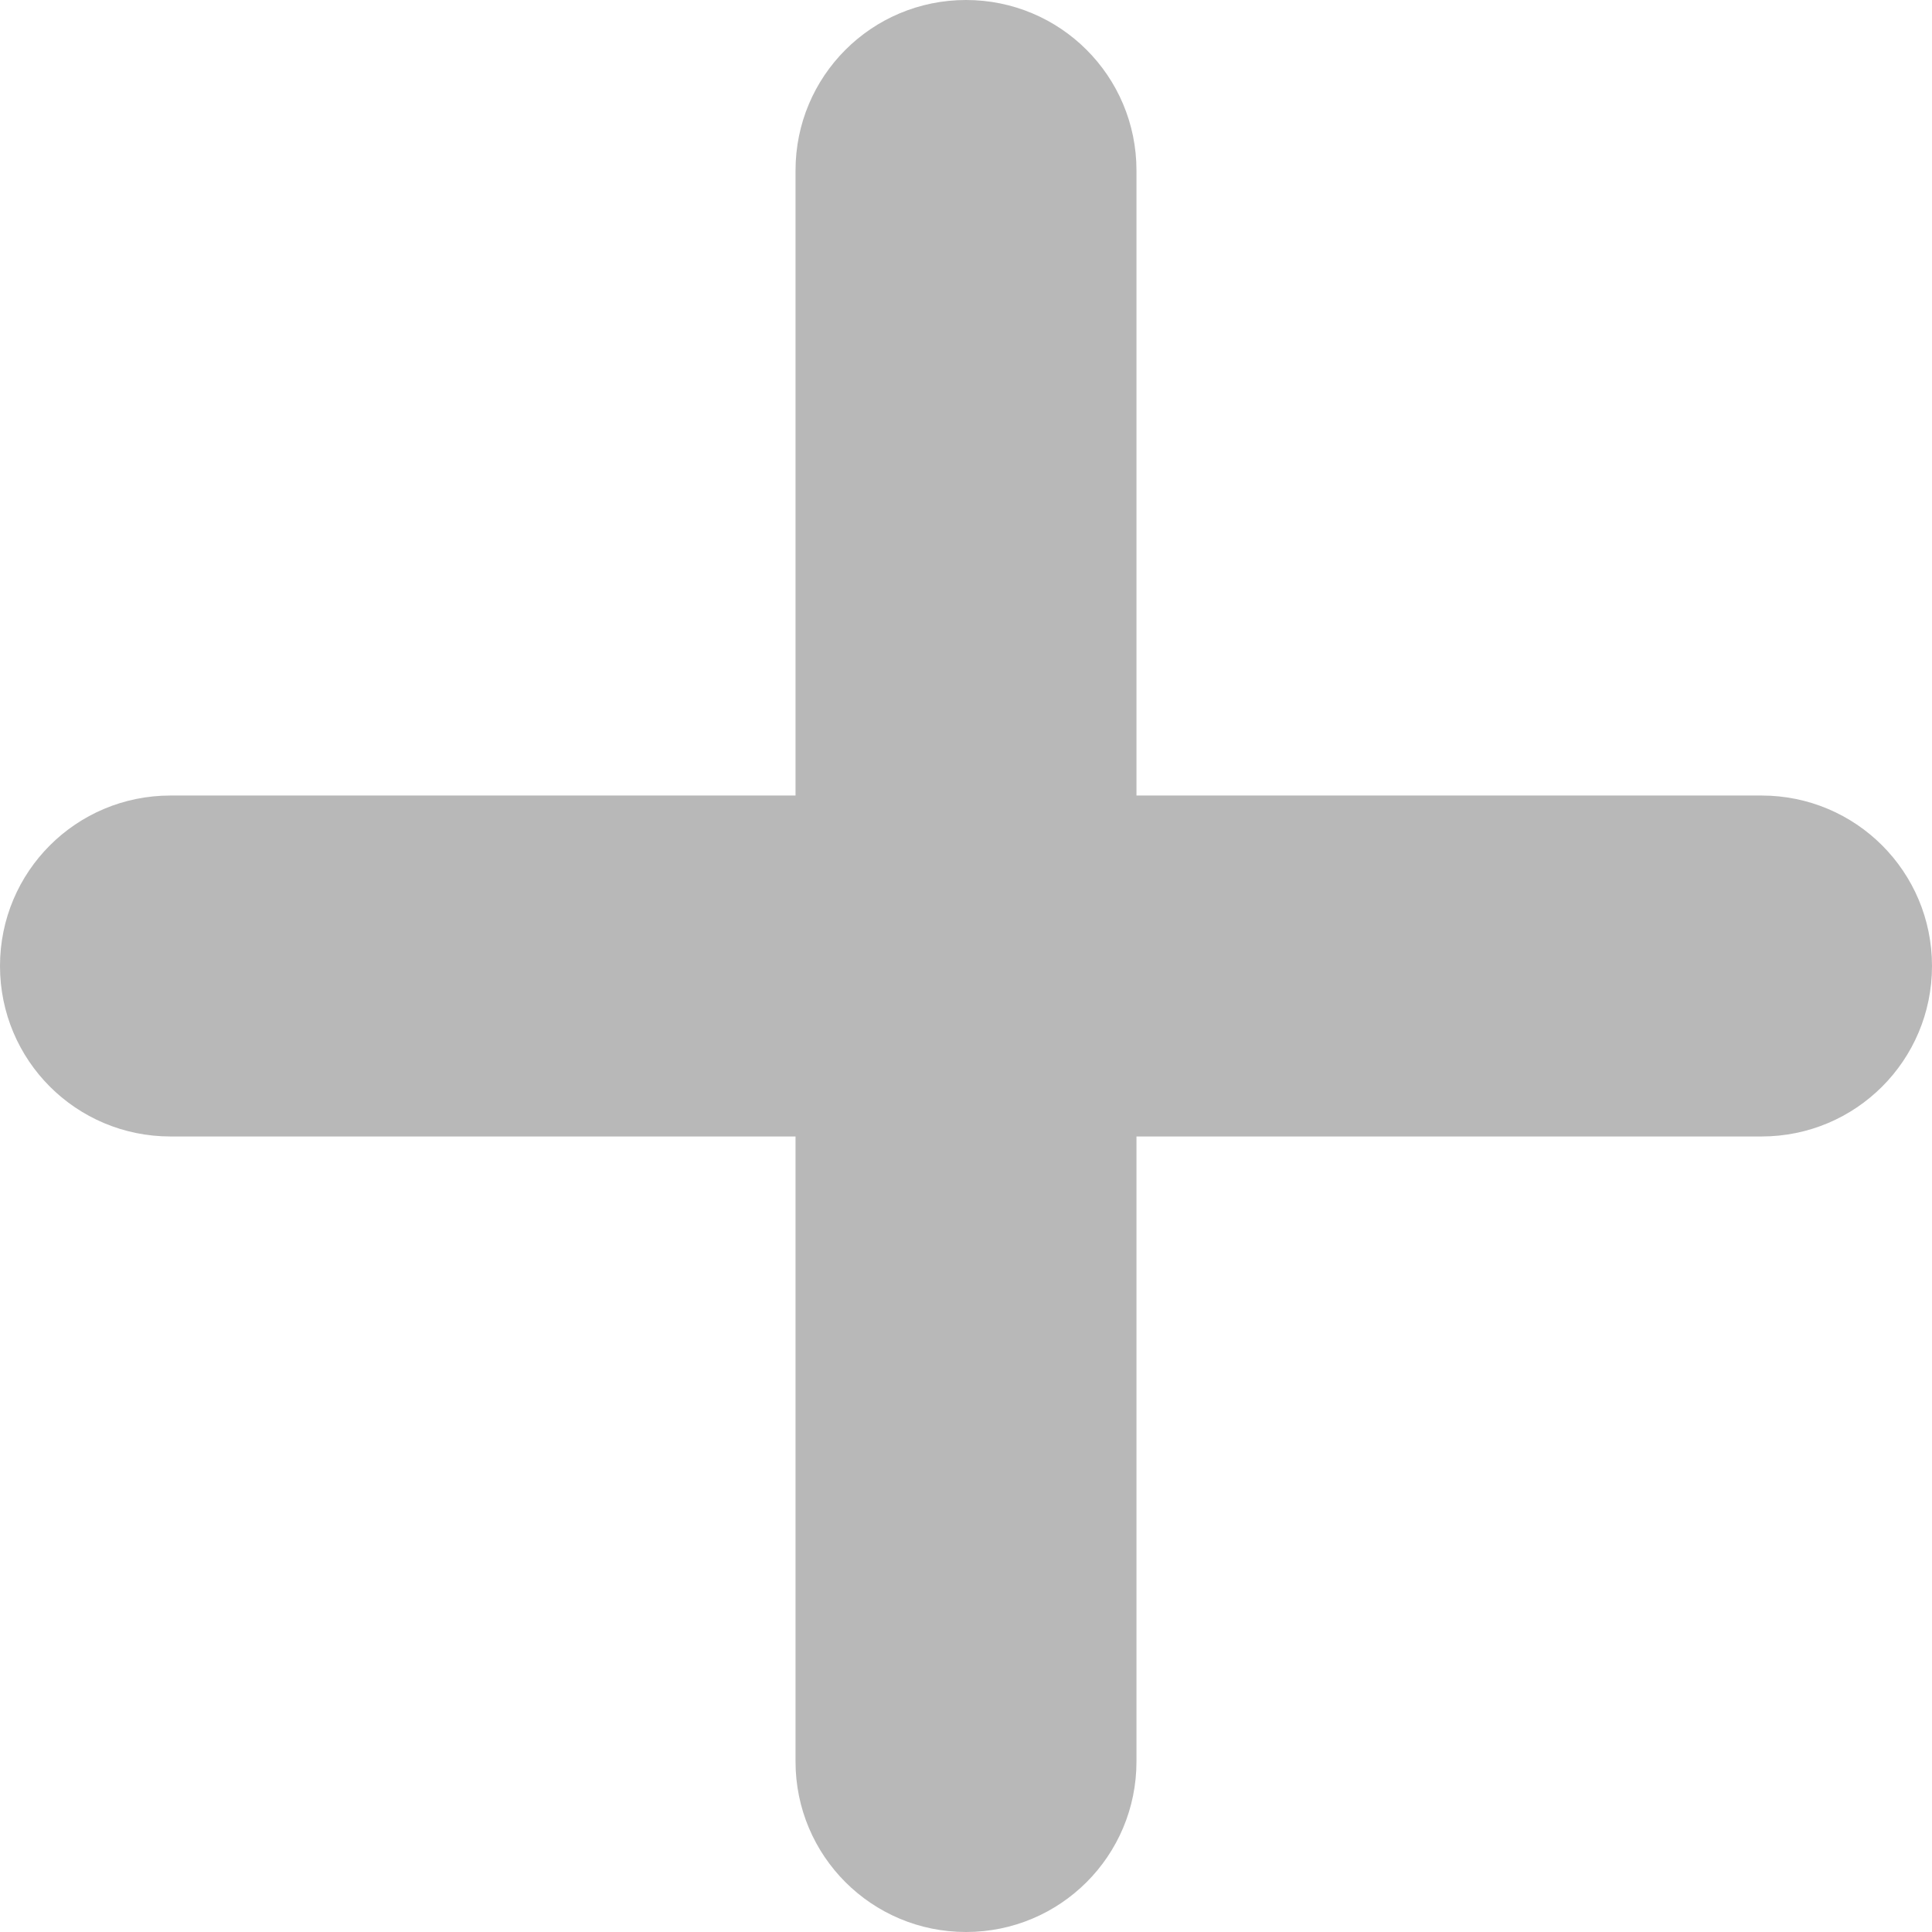
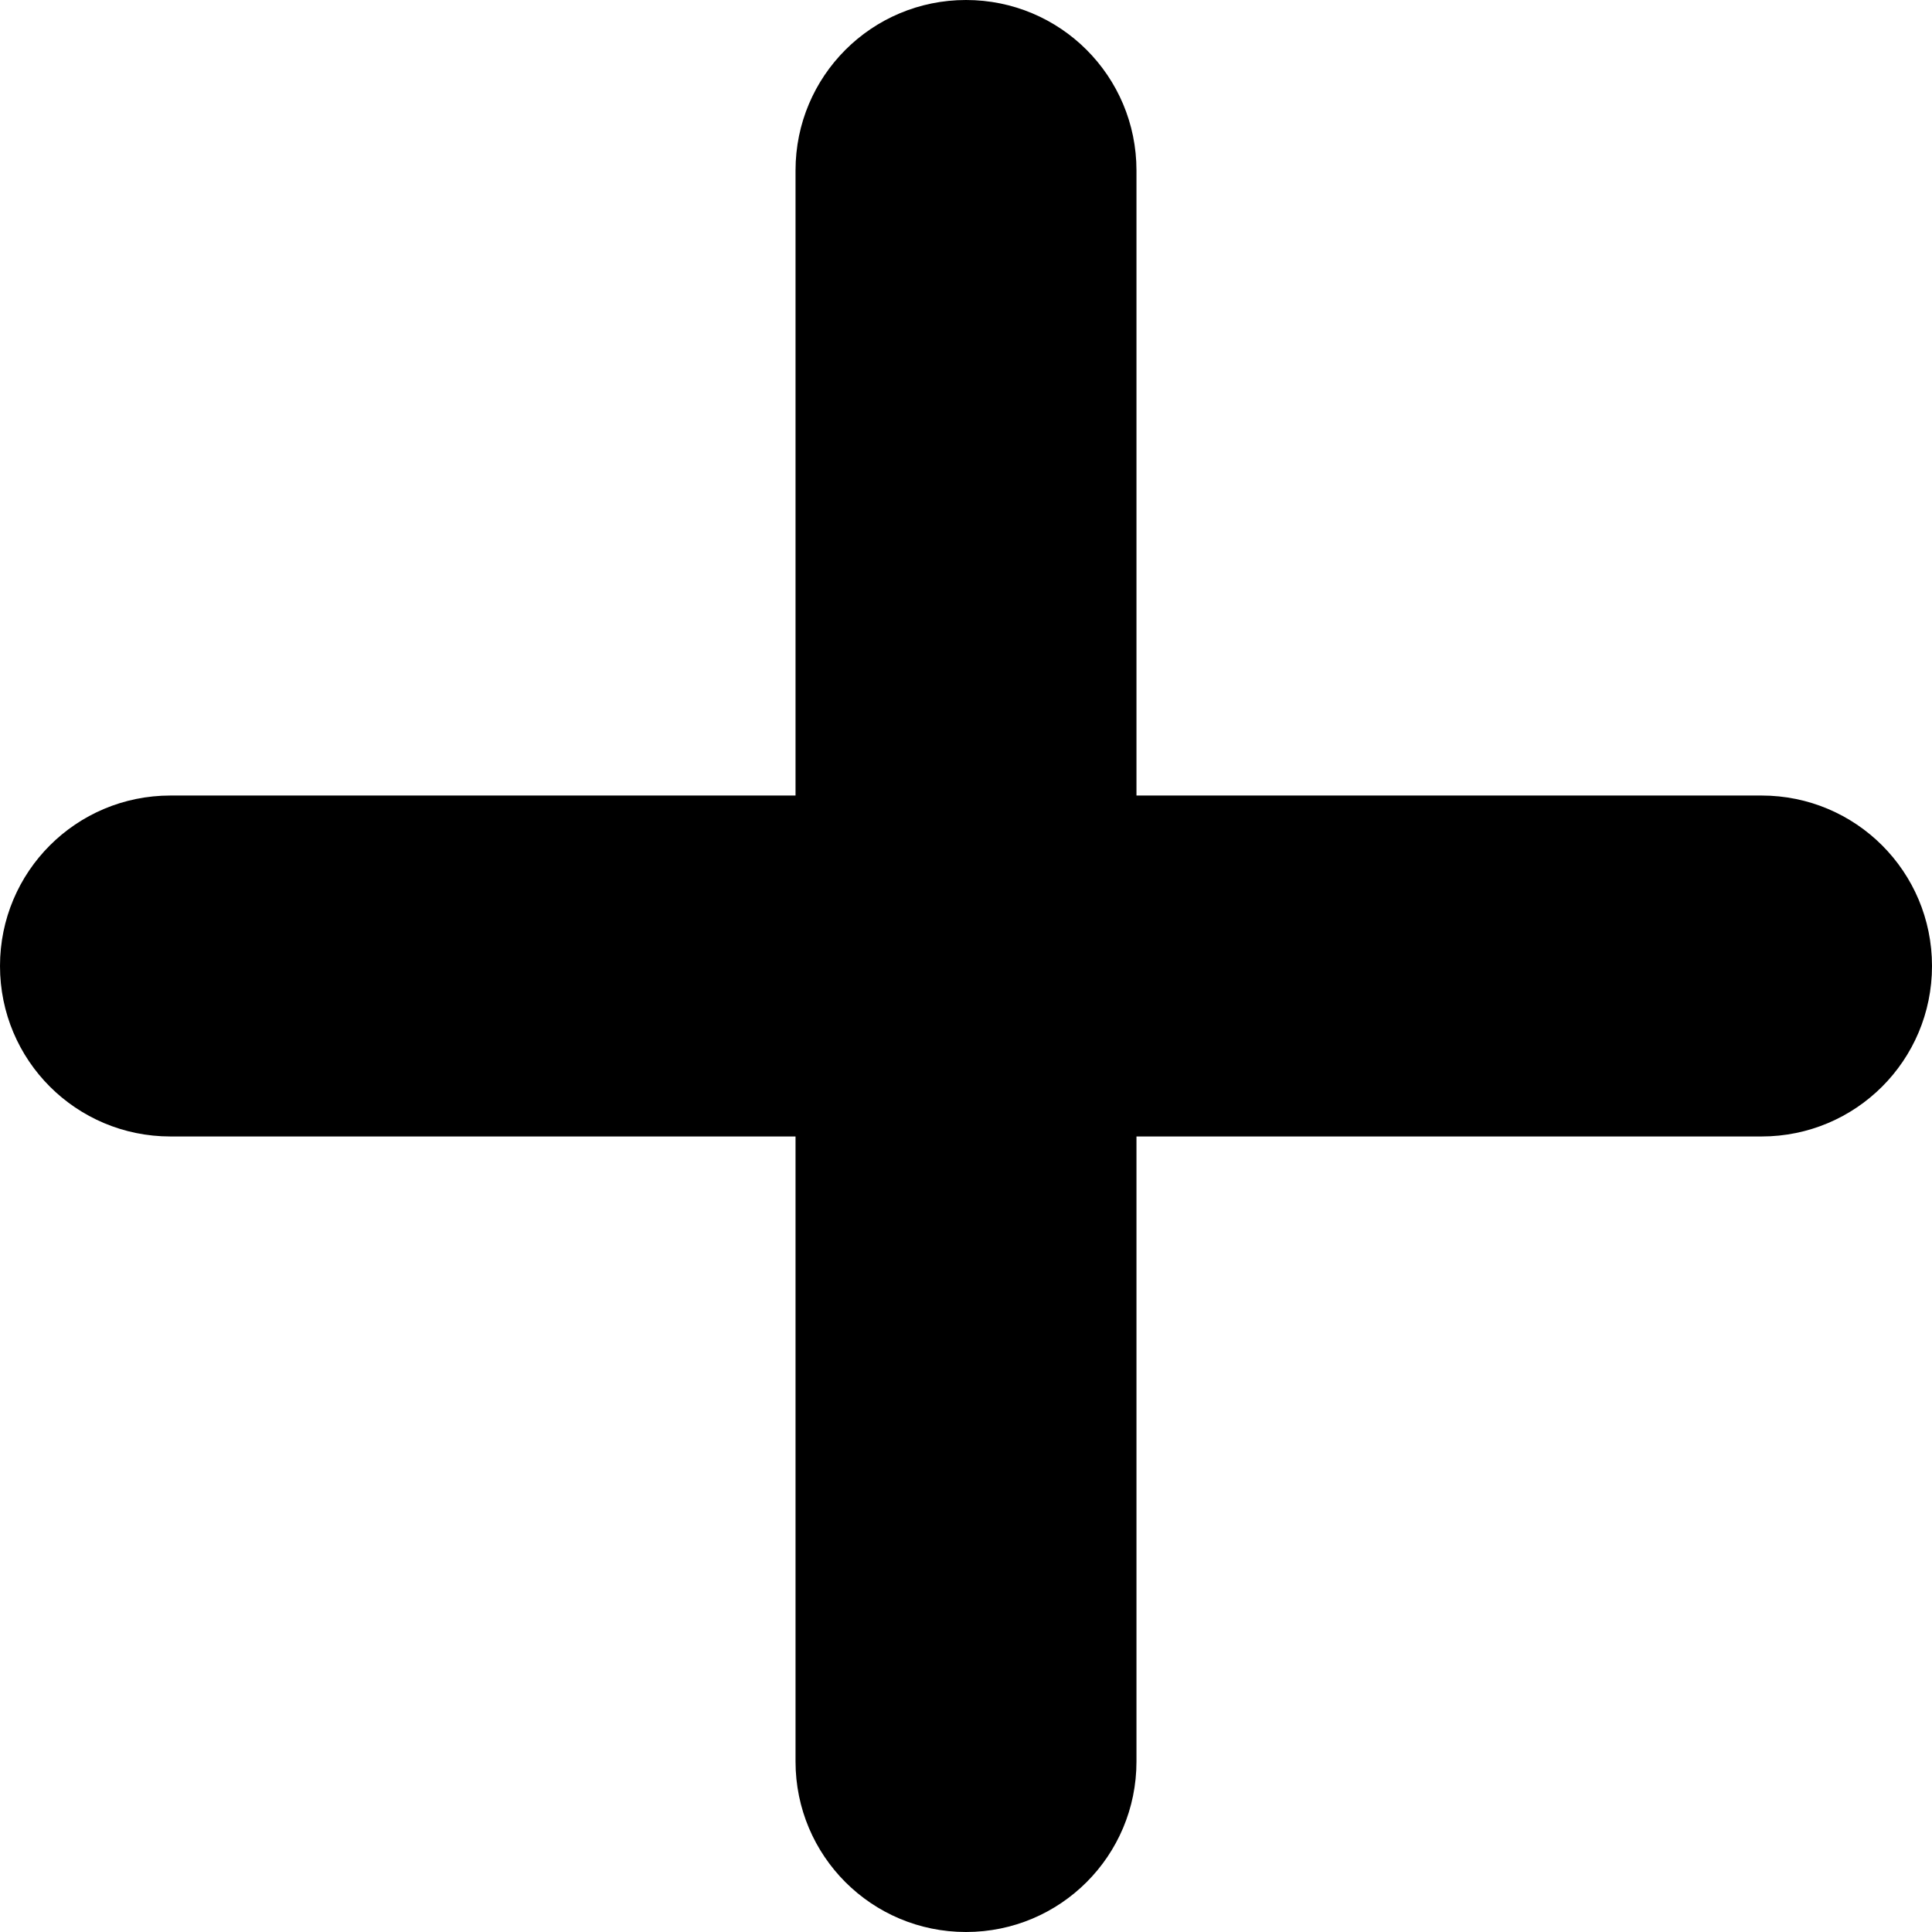
<svg xmlns="http://www.w3.org/2000/svg" viewBox="0 0 17 17" fill="none">
-   <path d="M15.5 7H10V1.5C10 0.67 9.33 0 8.5 0C7.67 0 7 0.67 7 1.5V7H1.5C0.67 7 0 7.67 0 8.5C0 9.33 0.67 10 1.5 10H7V15.5C7 16.33 7.67 17 8.5 17C9.33 17 10 16.33 10 15.5V10H15.5C16.33 10 17 9.33 17 8.5C17 7.67 16.33 7 15.5 7Z" fill="#B8B8B8" />
+   <path d="M15.5 7H10V1.5C10 0.67 9.33 0 8.5 0C7.67 0 7 0.67 7 1.5V7H1.5C0.67 7 0 7.67 0 8.5C0 9.33 0.67 10 1.5 10H7V15.5C7 16.33 7.67 17 8.5 17C9.33 17 10 16.33 10 15.5V10H15.5C16.33 10 17 9.33 17 8.5C17 7.67 16.33 7 15.5 7Z" fill="currentColor" />
</svg>
